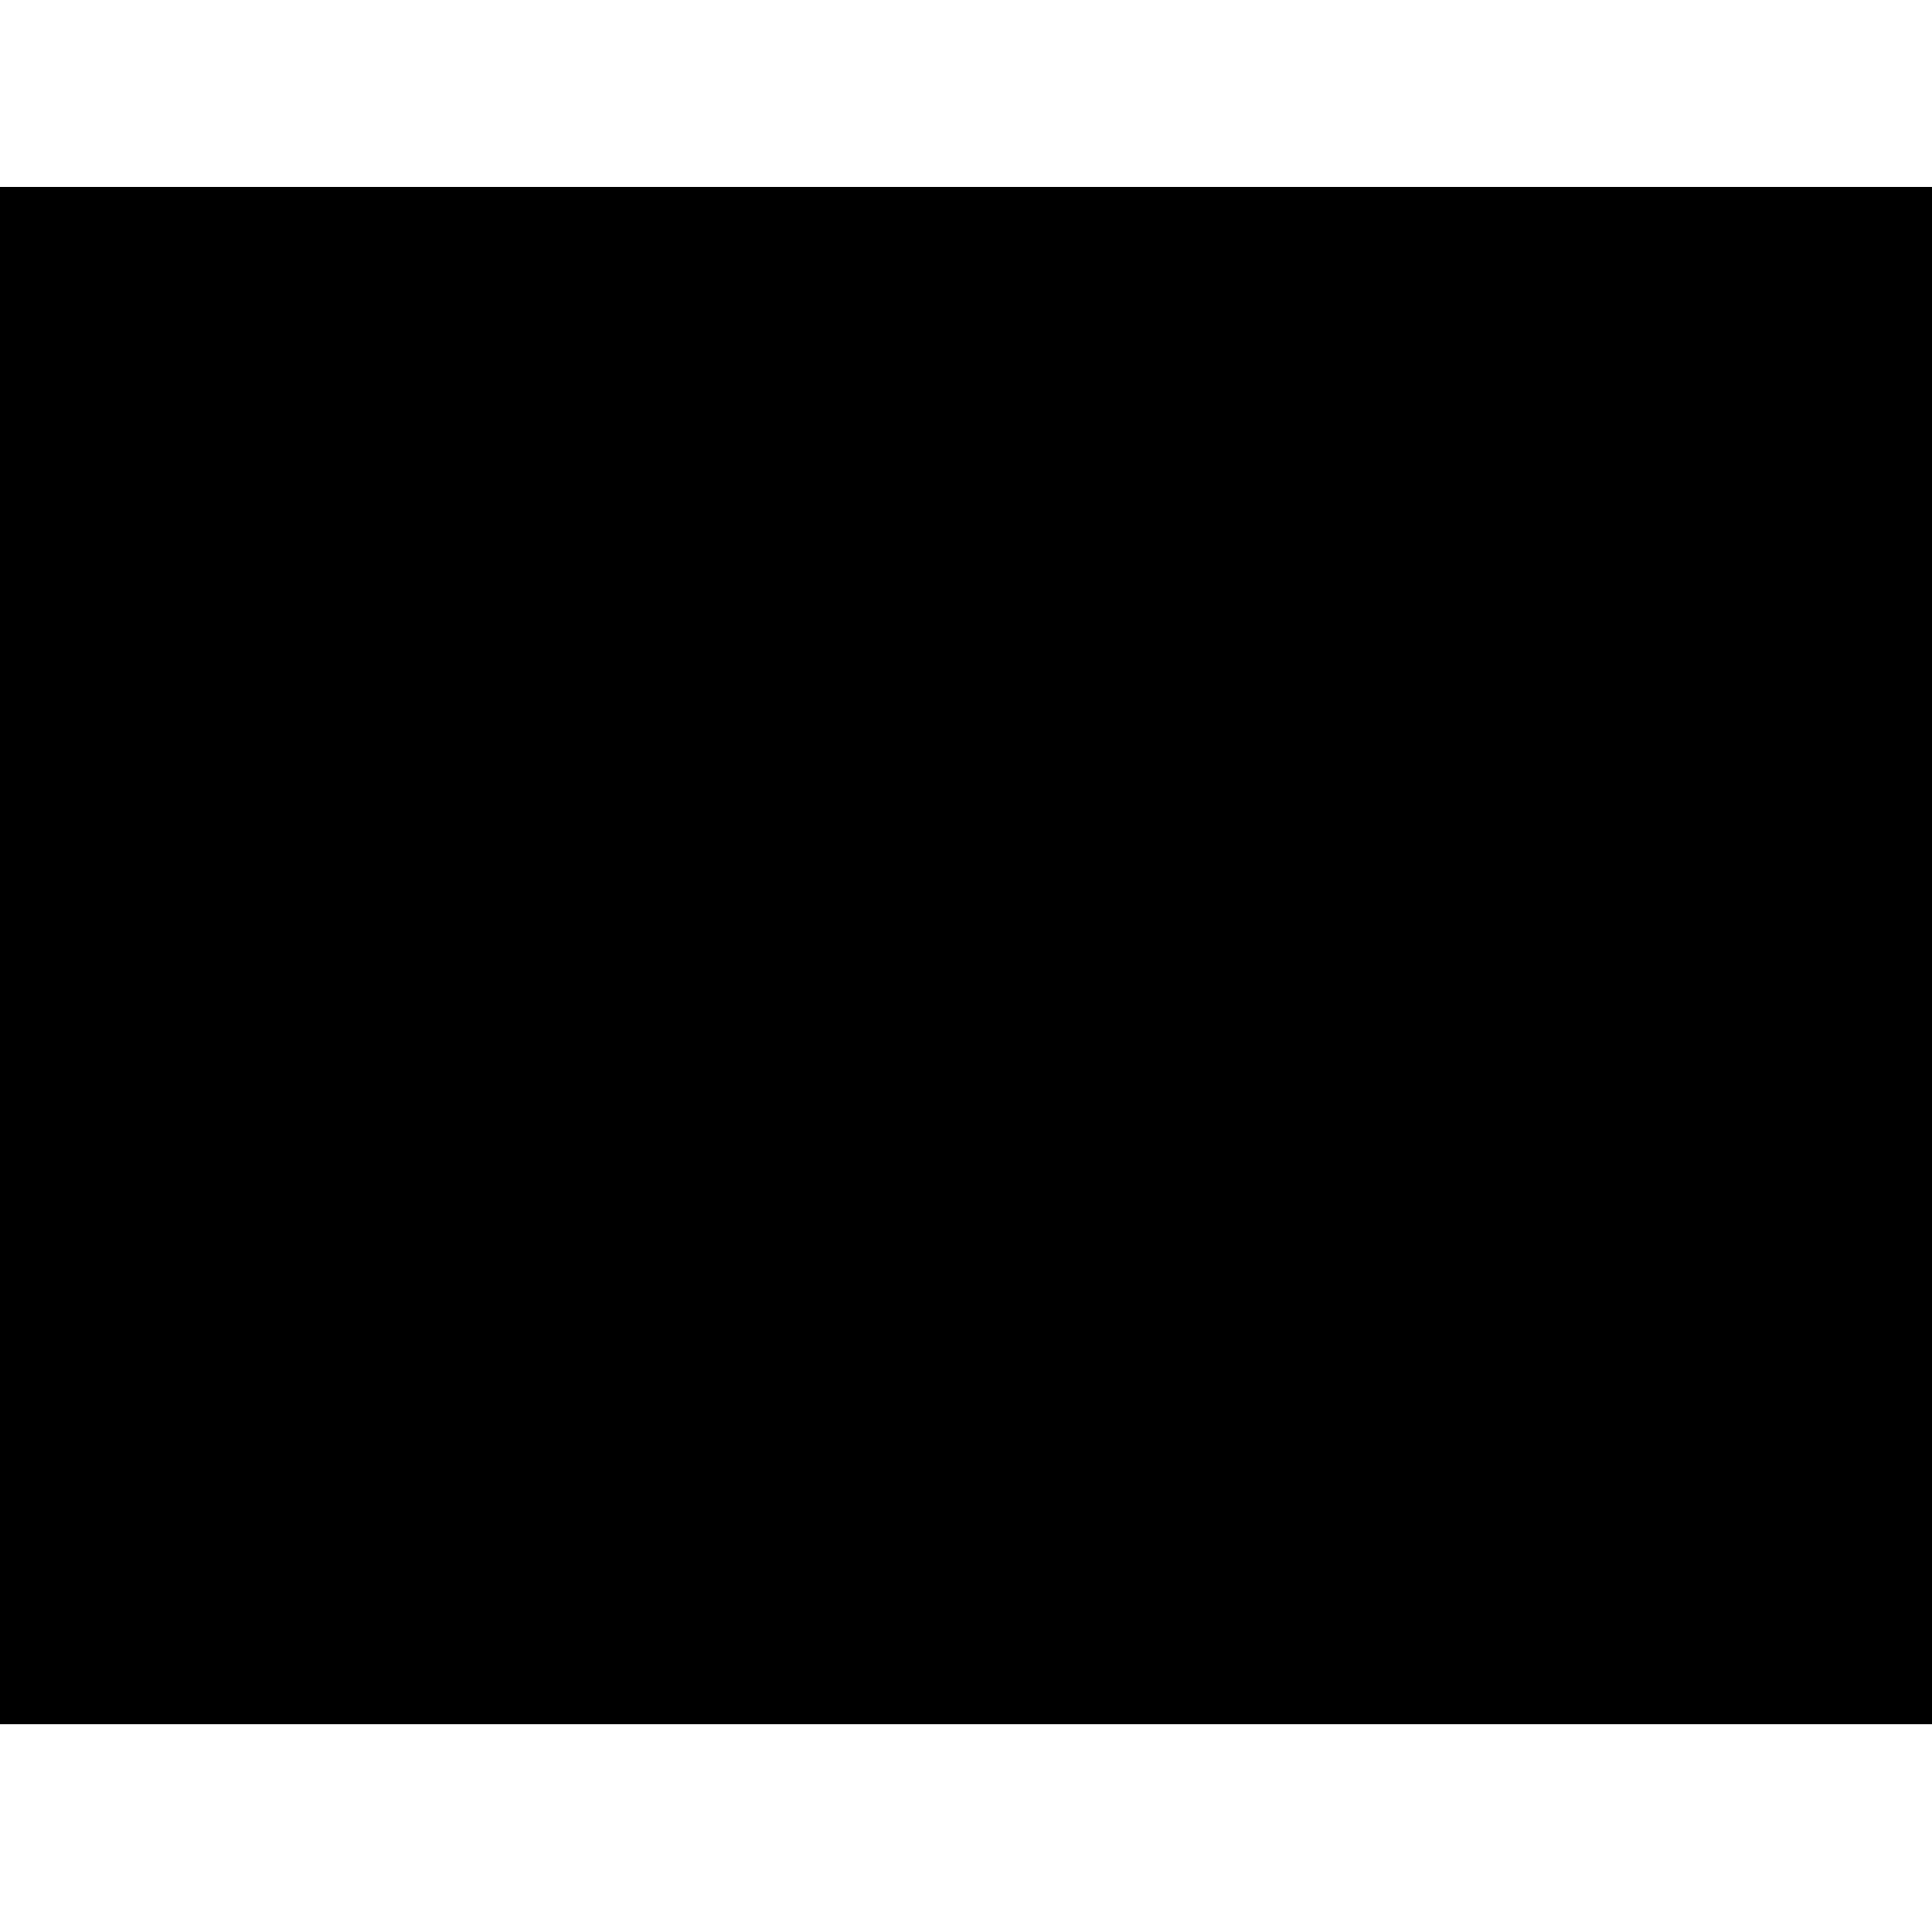
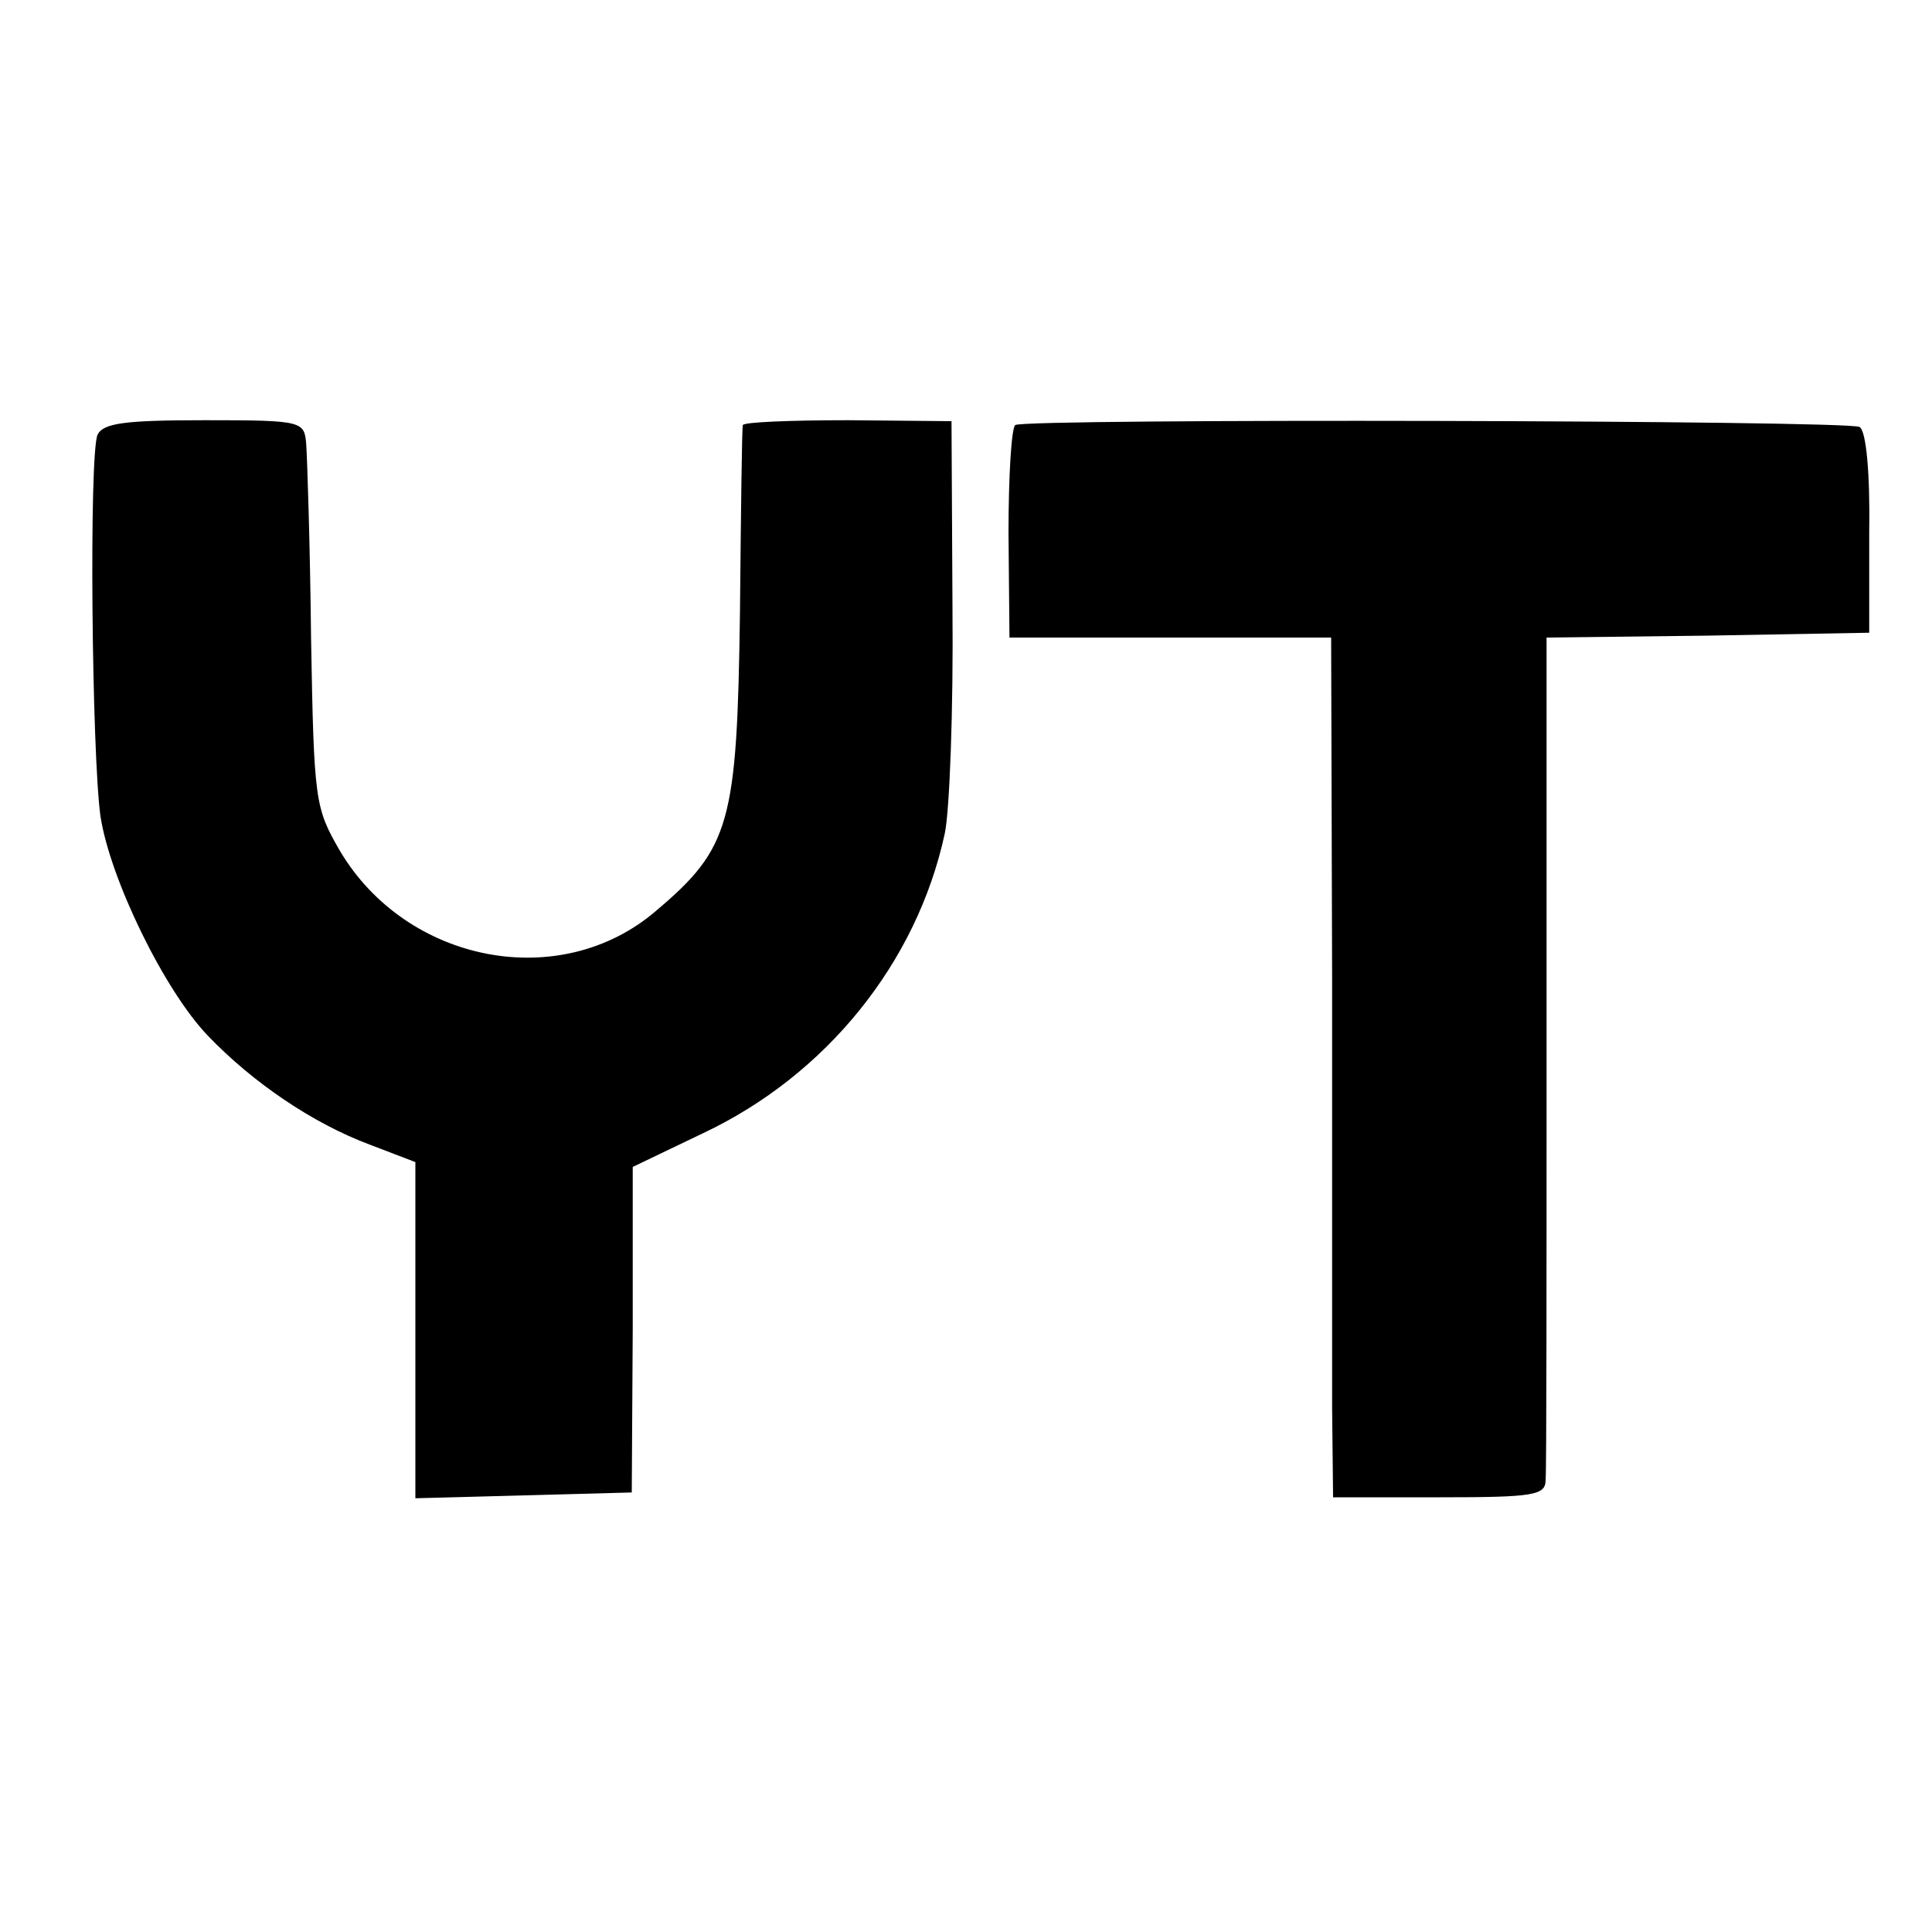
- <svg xmlns="http://www.w3.org/2000/svg" version="1.0" width="93pt" height="93pt" viewBox="0 0 93 93" preserveAspectRatio="xMidYMid meet">
-   <g transform="translate(0,93) scale(0.1,-0.1)" fill="#000000" stroke="none">
-     <path d="M0 470 l0 -370 465 0 465 0 0 370 0 370 -465 0 -465 0 0 -370z" />
+ <svg xmlns="http://www.w3.org/2000/svg" version="1.0" width="200pt" height="200pt" viewBox="0 0 200 200" preserveAspectRatio="xMidYMid meet">
+   <g transform="translate(0,200) scale(0.1,-0.1)" fill="#000000" stroke="none">
+     <path d="M101 1550 c-9 -20 -6 -330 3 -395 10 -65 66 -180 111 -227 47 -49 109 -91 168 -113 l47 -18 0 -174 0 -174 112 3 112 3 1 169 0 168 73 35 c127 60 221 176 250 310 5 23 9 128 8 234 l-1 193 -107 1 c-60 0 -108 -2 -109 -5 -1 -3 -2 -90 -3 -195 -3 -217 -10 -243 -87 -308 -99 -85 -258 -54 -327 62 -26 45 -27 51 -30 221 -1 96 -4 186 -5 200 -2 24 -3 25 -105 25 -83 0 -105 -3 -111 -15z" />
+     <path d="M1051 1560 c-4 -3 -7 -53 -7 -112 l1 -108 167 0 166 0 1 -352 c0 -194 0 -395 0 -445 l1 -93 110 0 c98 0 110 2 110 18 1 9 1 209 1 444 l0 428 167 2 167 3 0 103 c1 61 -3 106 -10 110 -12 7 -863 9 -874 2z" />
  </g>
</svg>
